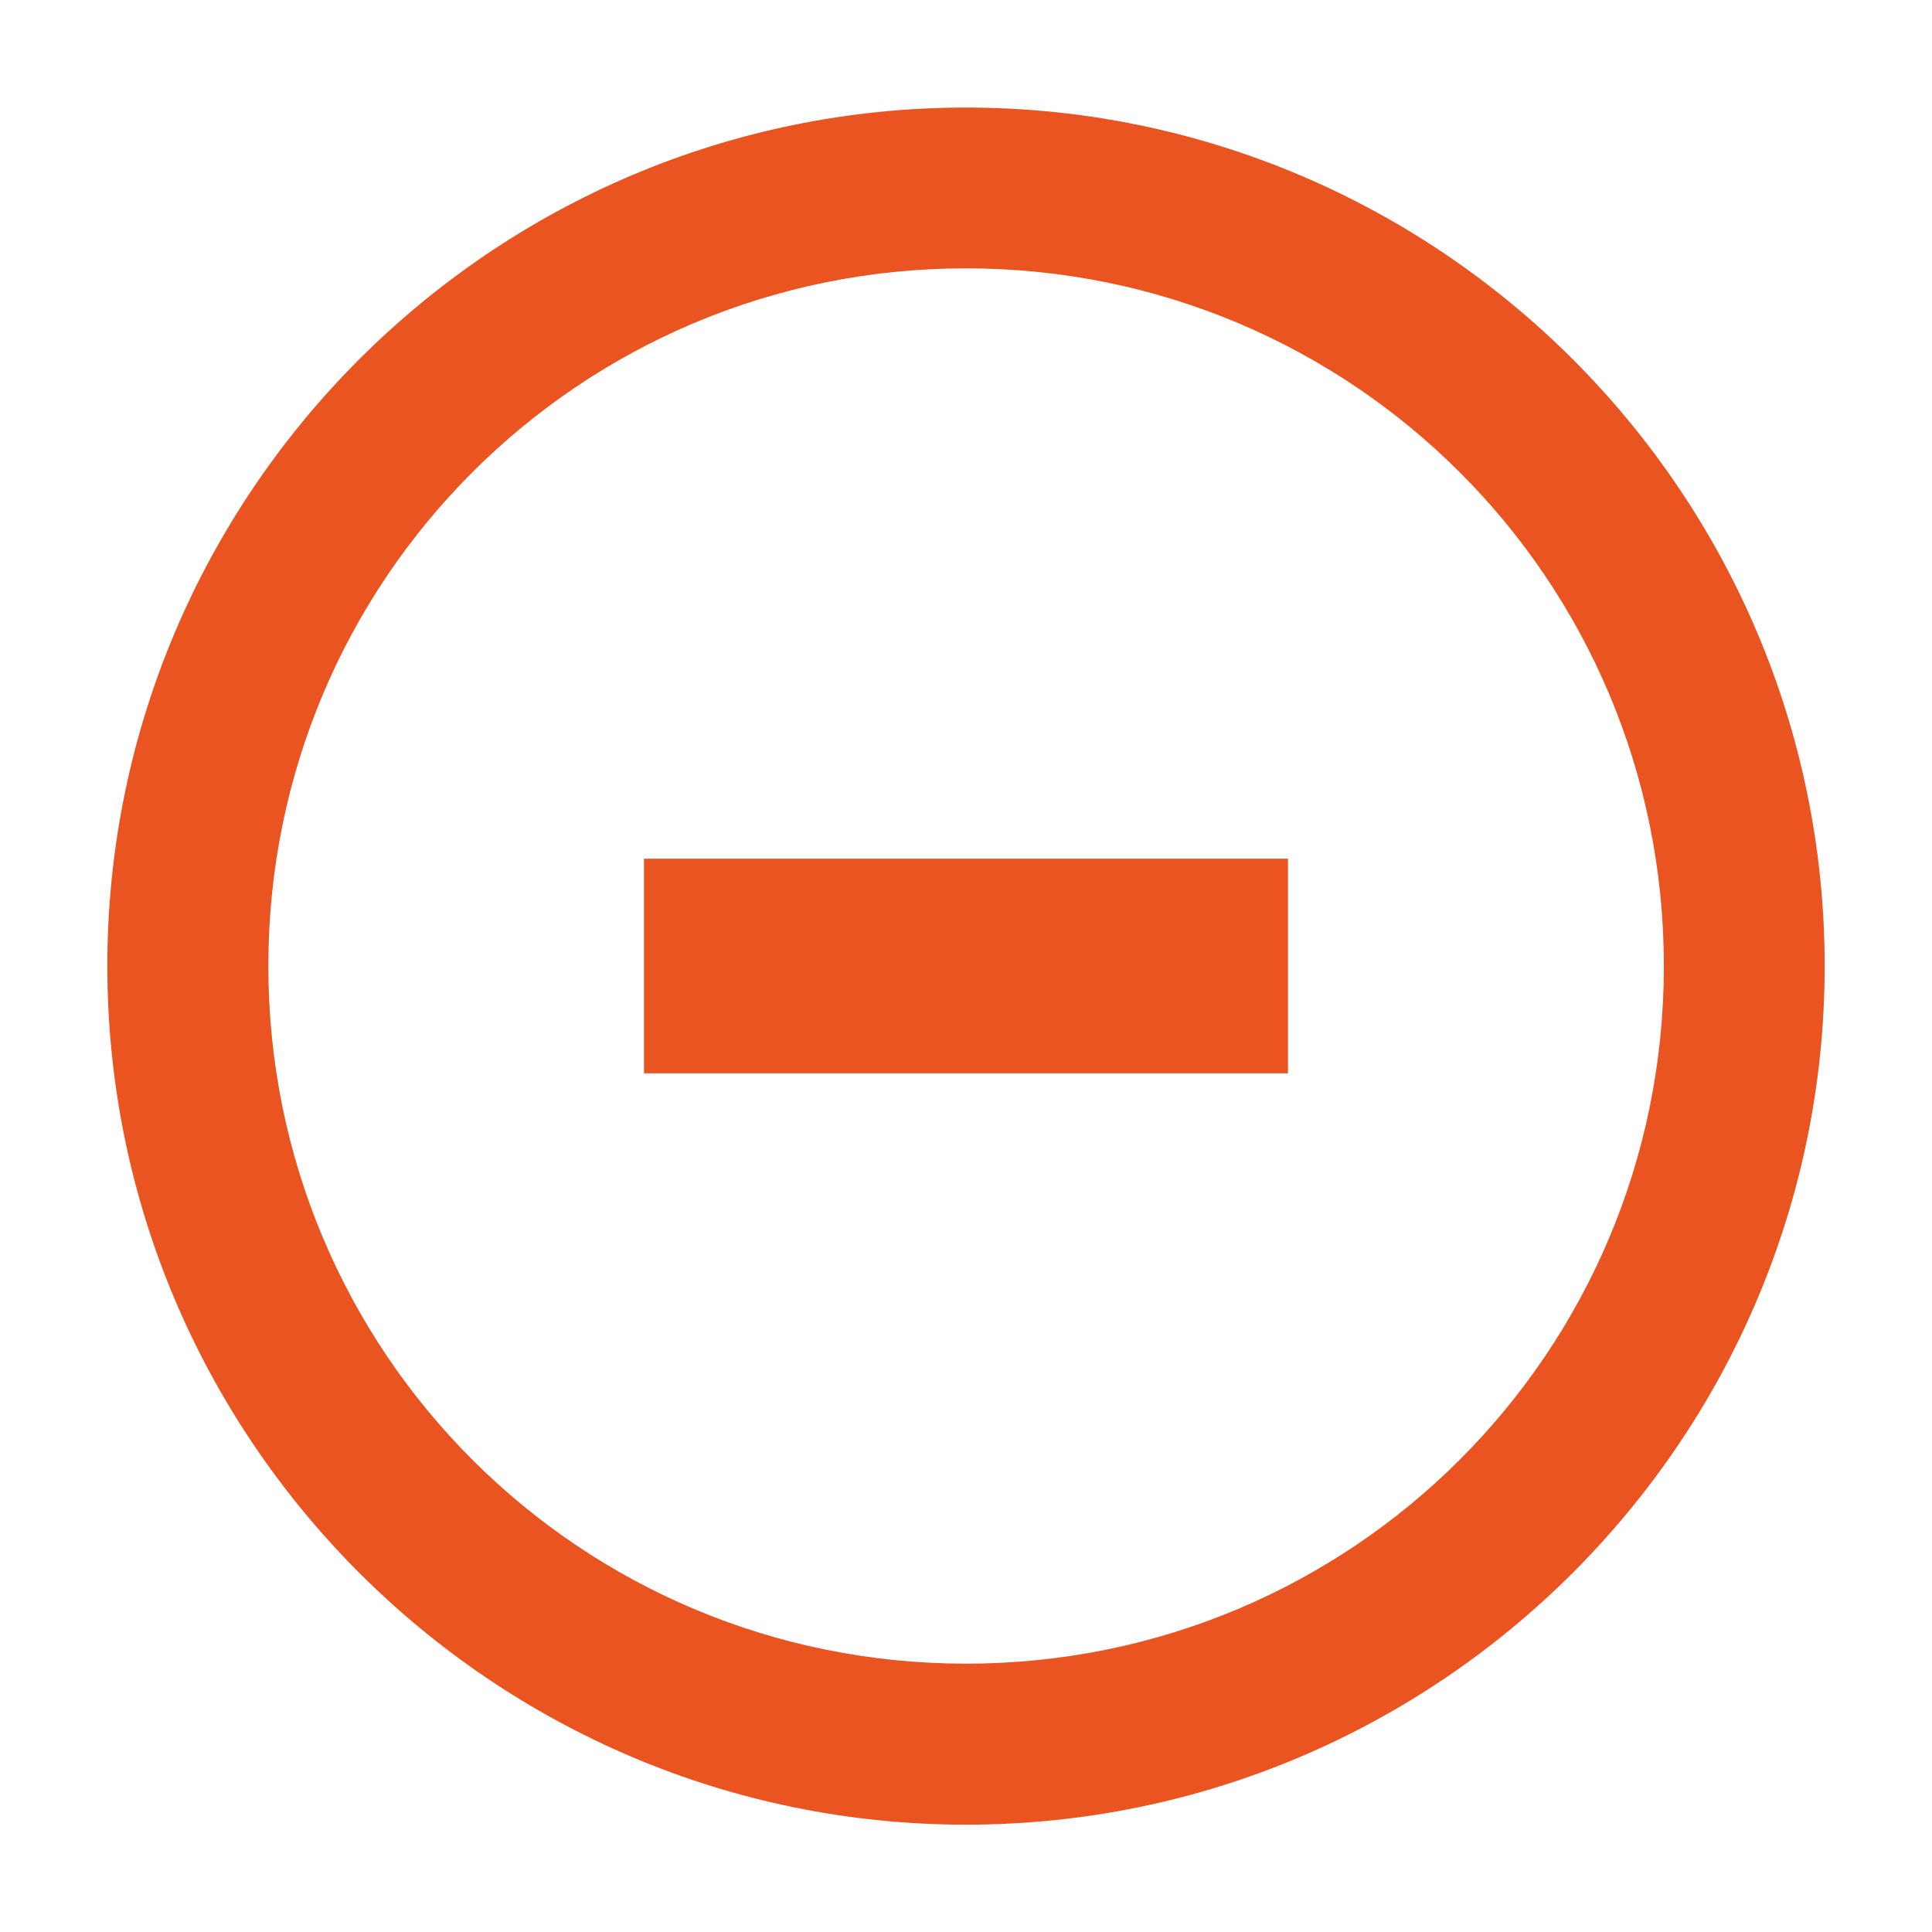
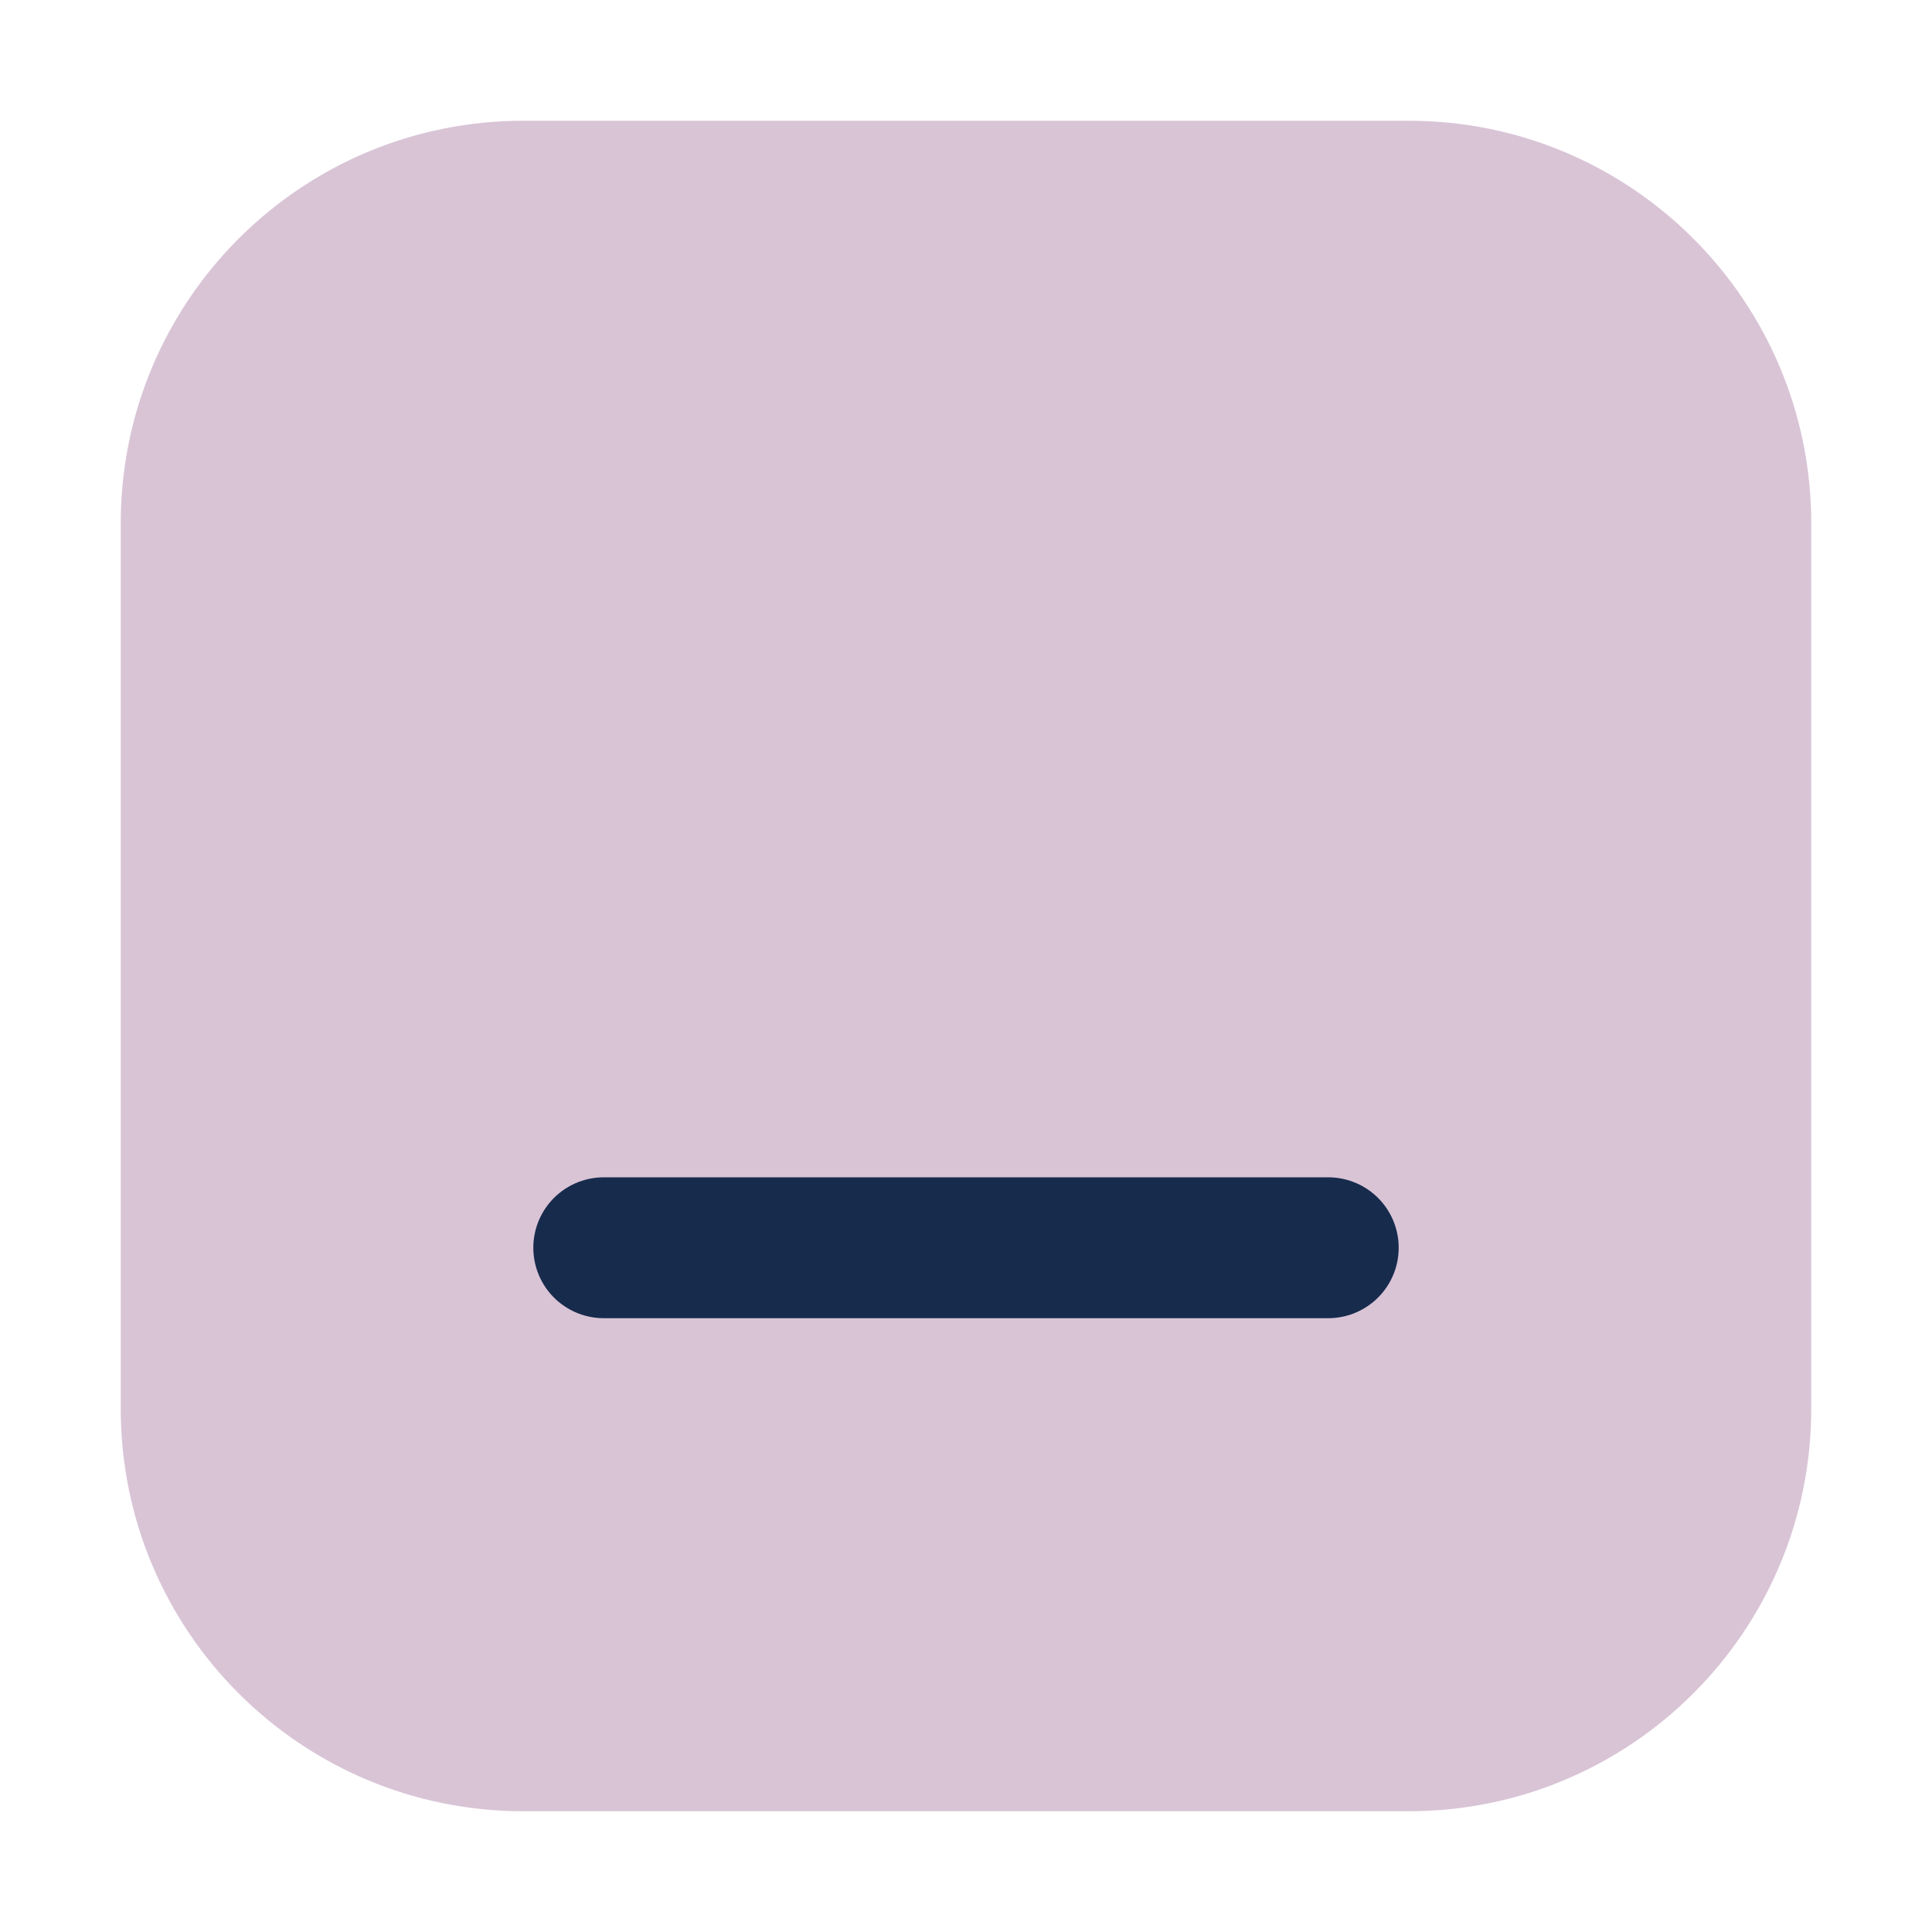
- <svg xmlns="http://www.w3.org/2000/svg" height="18" width="18">
-   <path d="m9 1.002c-4.409 0-8 3.589-8 7.998 0 4.409 3.591 8 8 8 4.409 0 8-3.591 8-8 0-4.409-3.591-7.998-8-7.998zm0 1.498c3.599 0 6.502 2.901 6.502 6.5 0 3.599-2.903 6.5-6.502 6.5-3.599 0-6.5-2.901-6.5-6.5 0-3.599 2.901-6.5 6.5-6.5zm-3 5.5v2h6v-2z" fill="#e95420" />
+ <svg xmlns="http://www.w3.org/2000/svg" width="18" height="18" viewBox="0 0 24 24">
+   <rect x="1.5" y="1.5" width="21" height="21" rx="5" fill="#d9c4d6" />
+   <g fill="none" stroke="#172b4d" stroke-width="1.75" stroke-linecap="round" stroke-linejoin="round">
+     <path d="M7.5 15.5h9" />
+   </g>
</svg>
